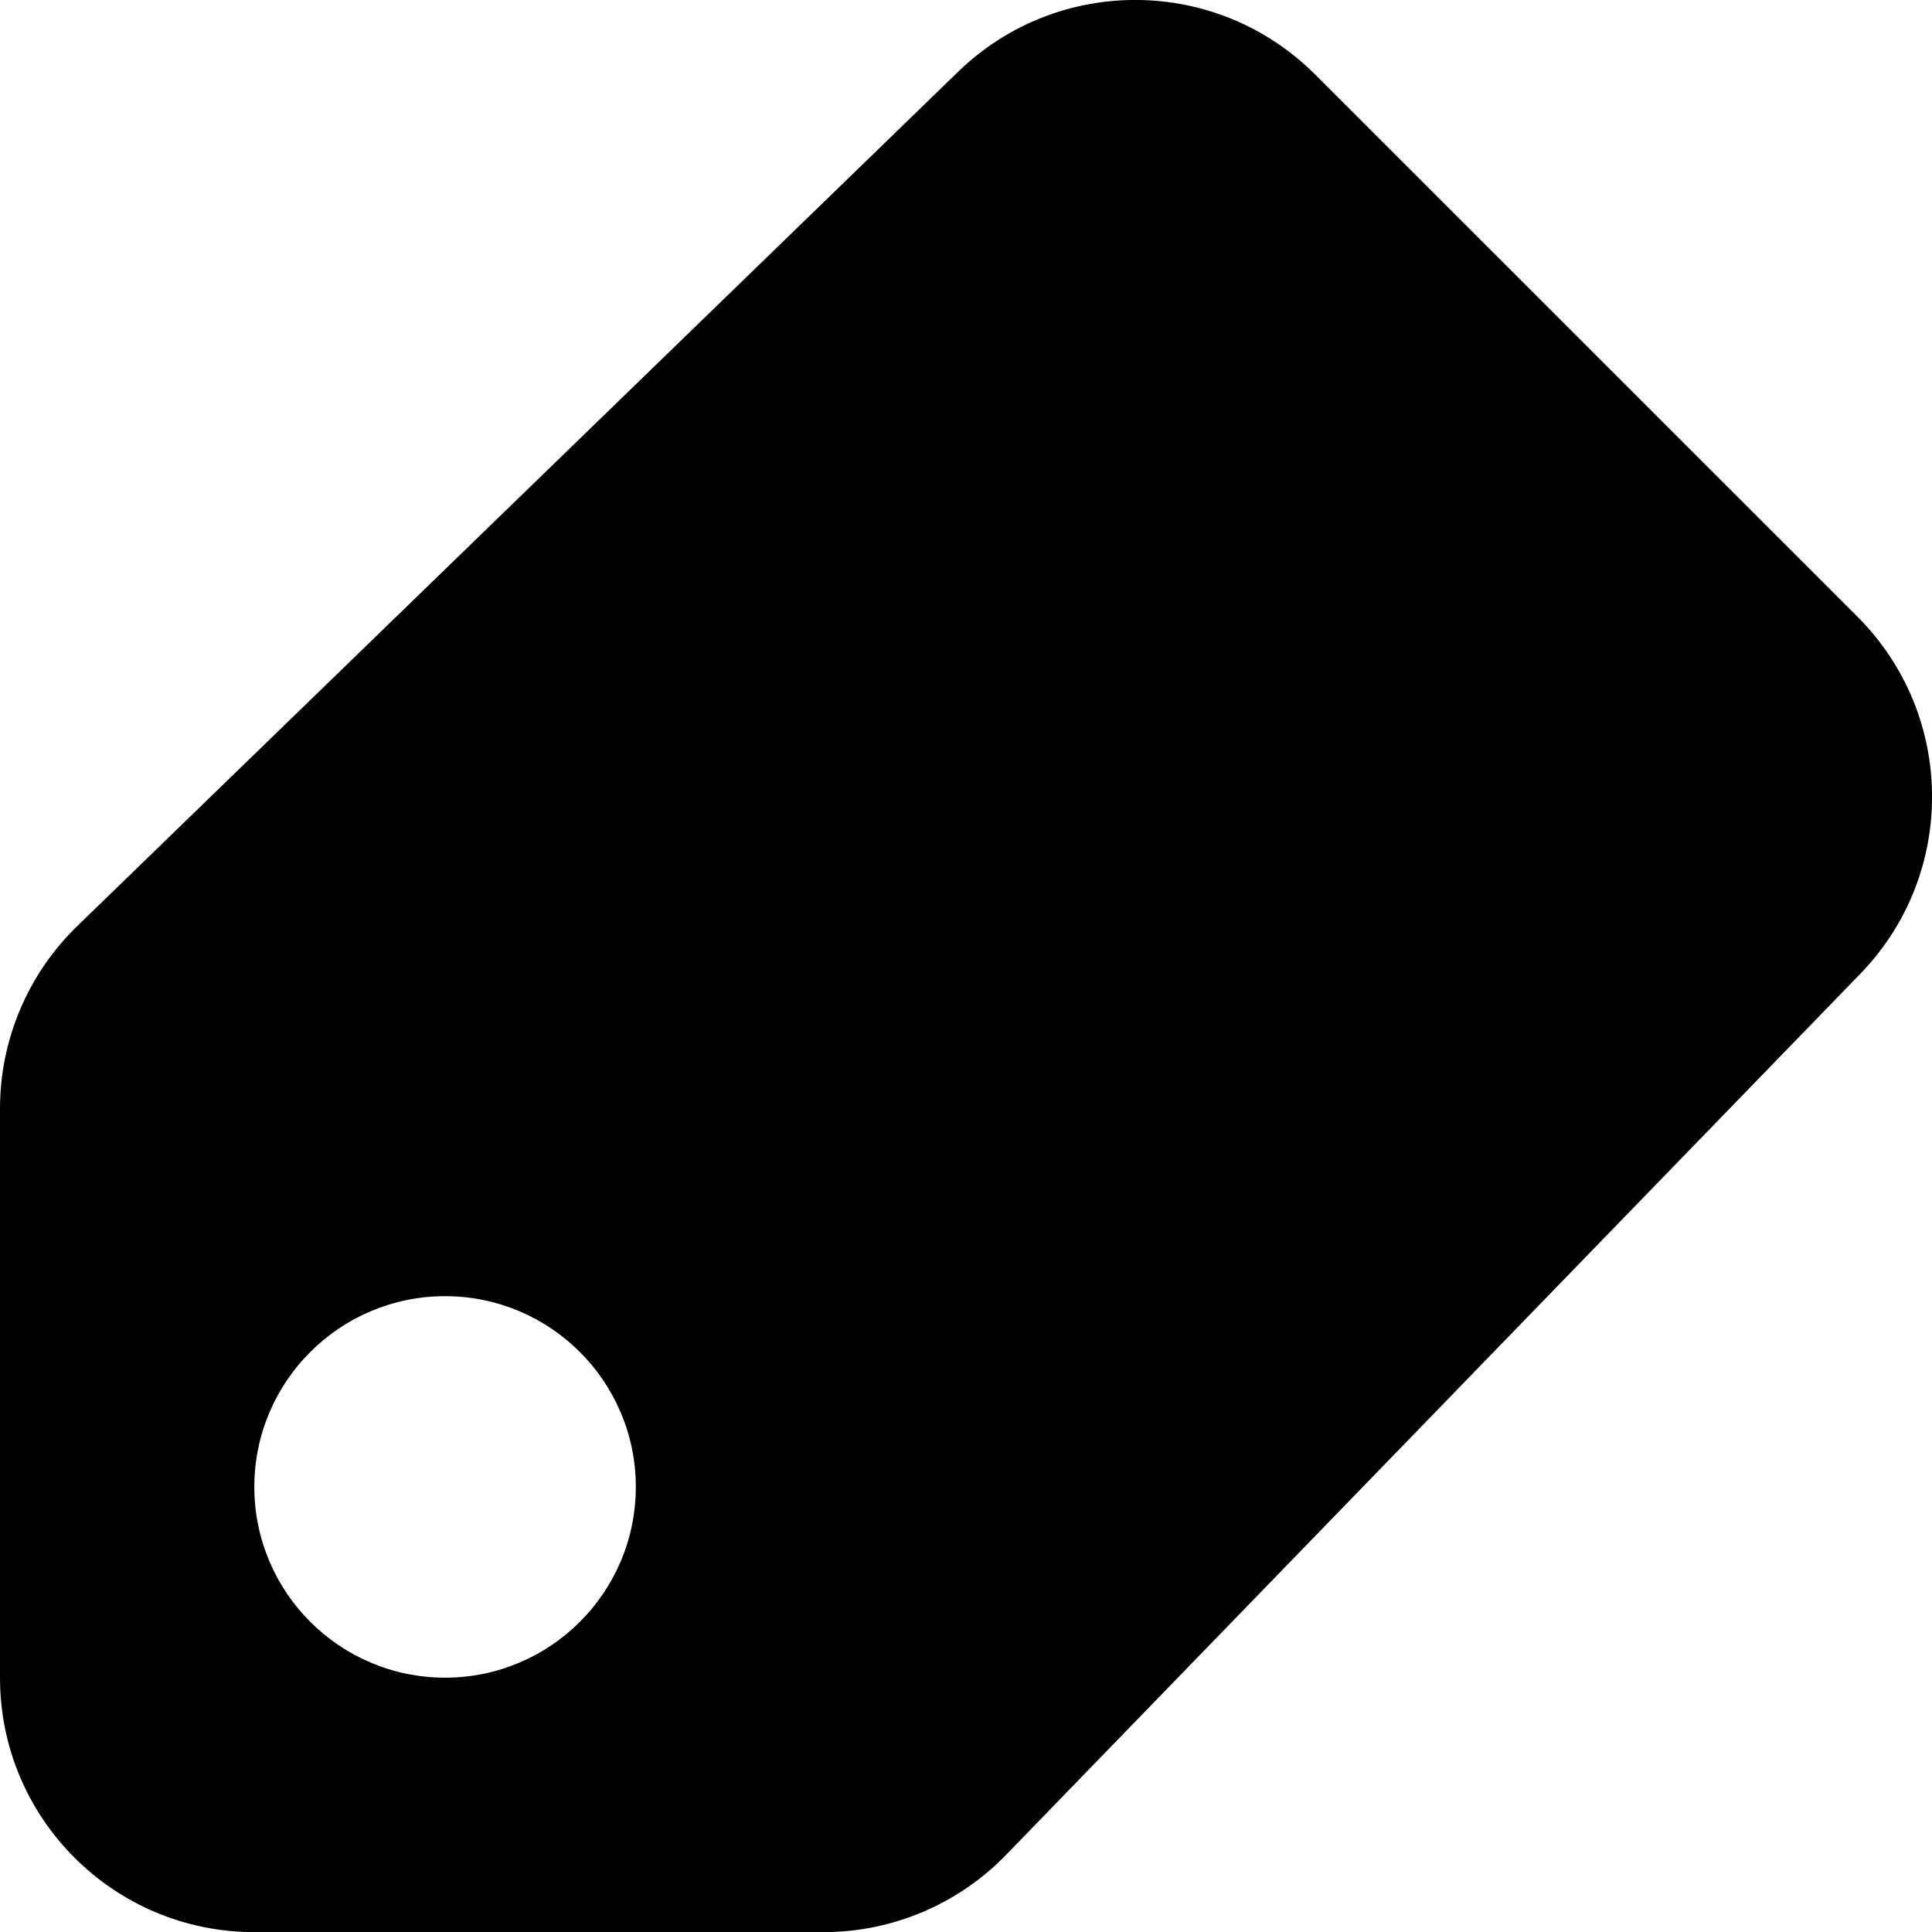
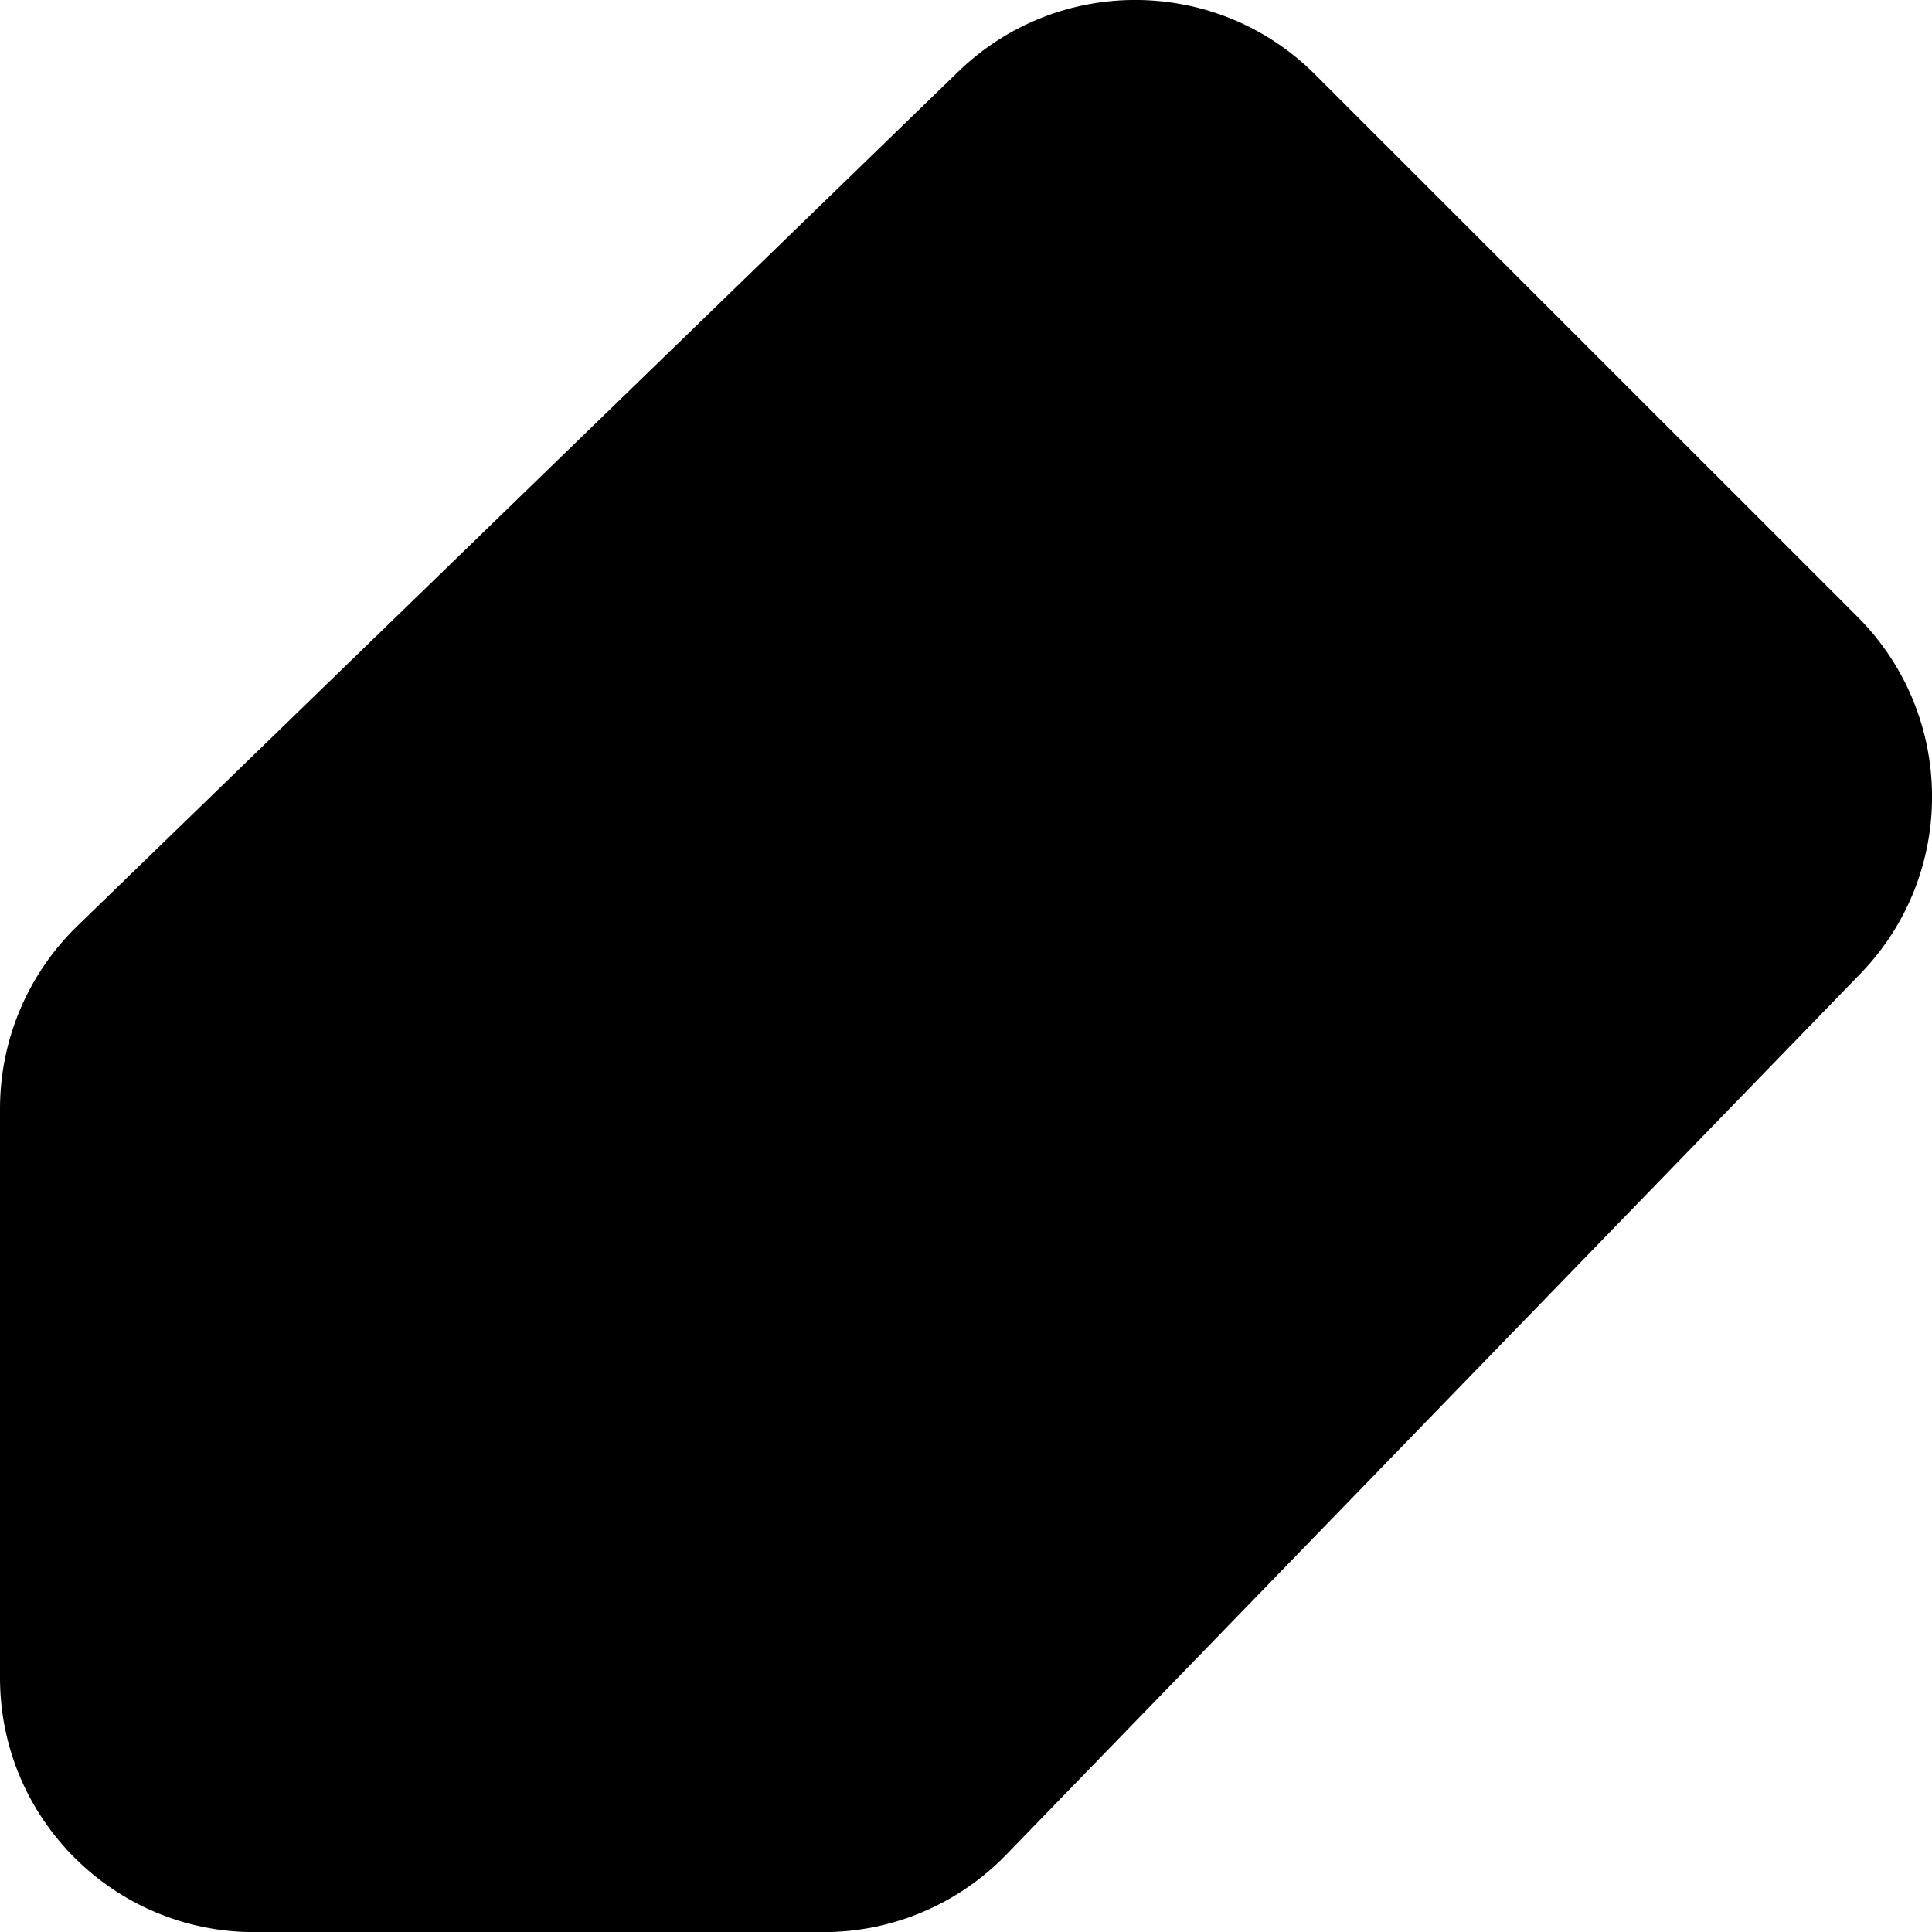
- <svg xmlns="http://www.w3.org/2000/svg" viewBox="0 0 15.193 15.193" fill="none">
-   <path d="M14.629 7.658c.761-.784.751-2.034-.021-2.807L10.342.586C9.569-.187 8.32-.197 7.535.564L.608 7.282A2 2 0 0 0 0 8.718v4.476c0 1.105.895 2 2 2h4.476c.541 0 1.059-.219 1.436-.608zM3.5 13.193c.828 0 1.5-.672 1.5-1.5 0-.828-.672-1.5-1.5-1.5s-1.5.672-1.5 1.5c0 .828.672 1.5 1.5 1.5z" clip-rule="evenodd" fill="currentColor" fill-rule="evenodd" />
+ <svg xmlns="http://www.w3.org/2000/svg" viewBox="0 0 15.193 15.193">
+   <path d="M14.629 7.658c.761-.784.751-2.034-.021-2.807L10.342.586C9.569-.187 8.32-.197 7.535.564L.608 7.282A2 2 0 0 0 0 8.718v4.476c0 1.105.895 2 2 2h4.476c.541 0 1.059-.219 1.436-.608zM3.5 13.193c.828 0 1.5-.672 1.5-1.5 0-.828-.672-1.5-1.5-1.5s-1.5.672-1.5 1.5c0 .828.672 1.5 1.5 1.5z" />
</svg>
